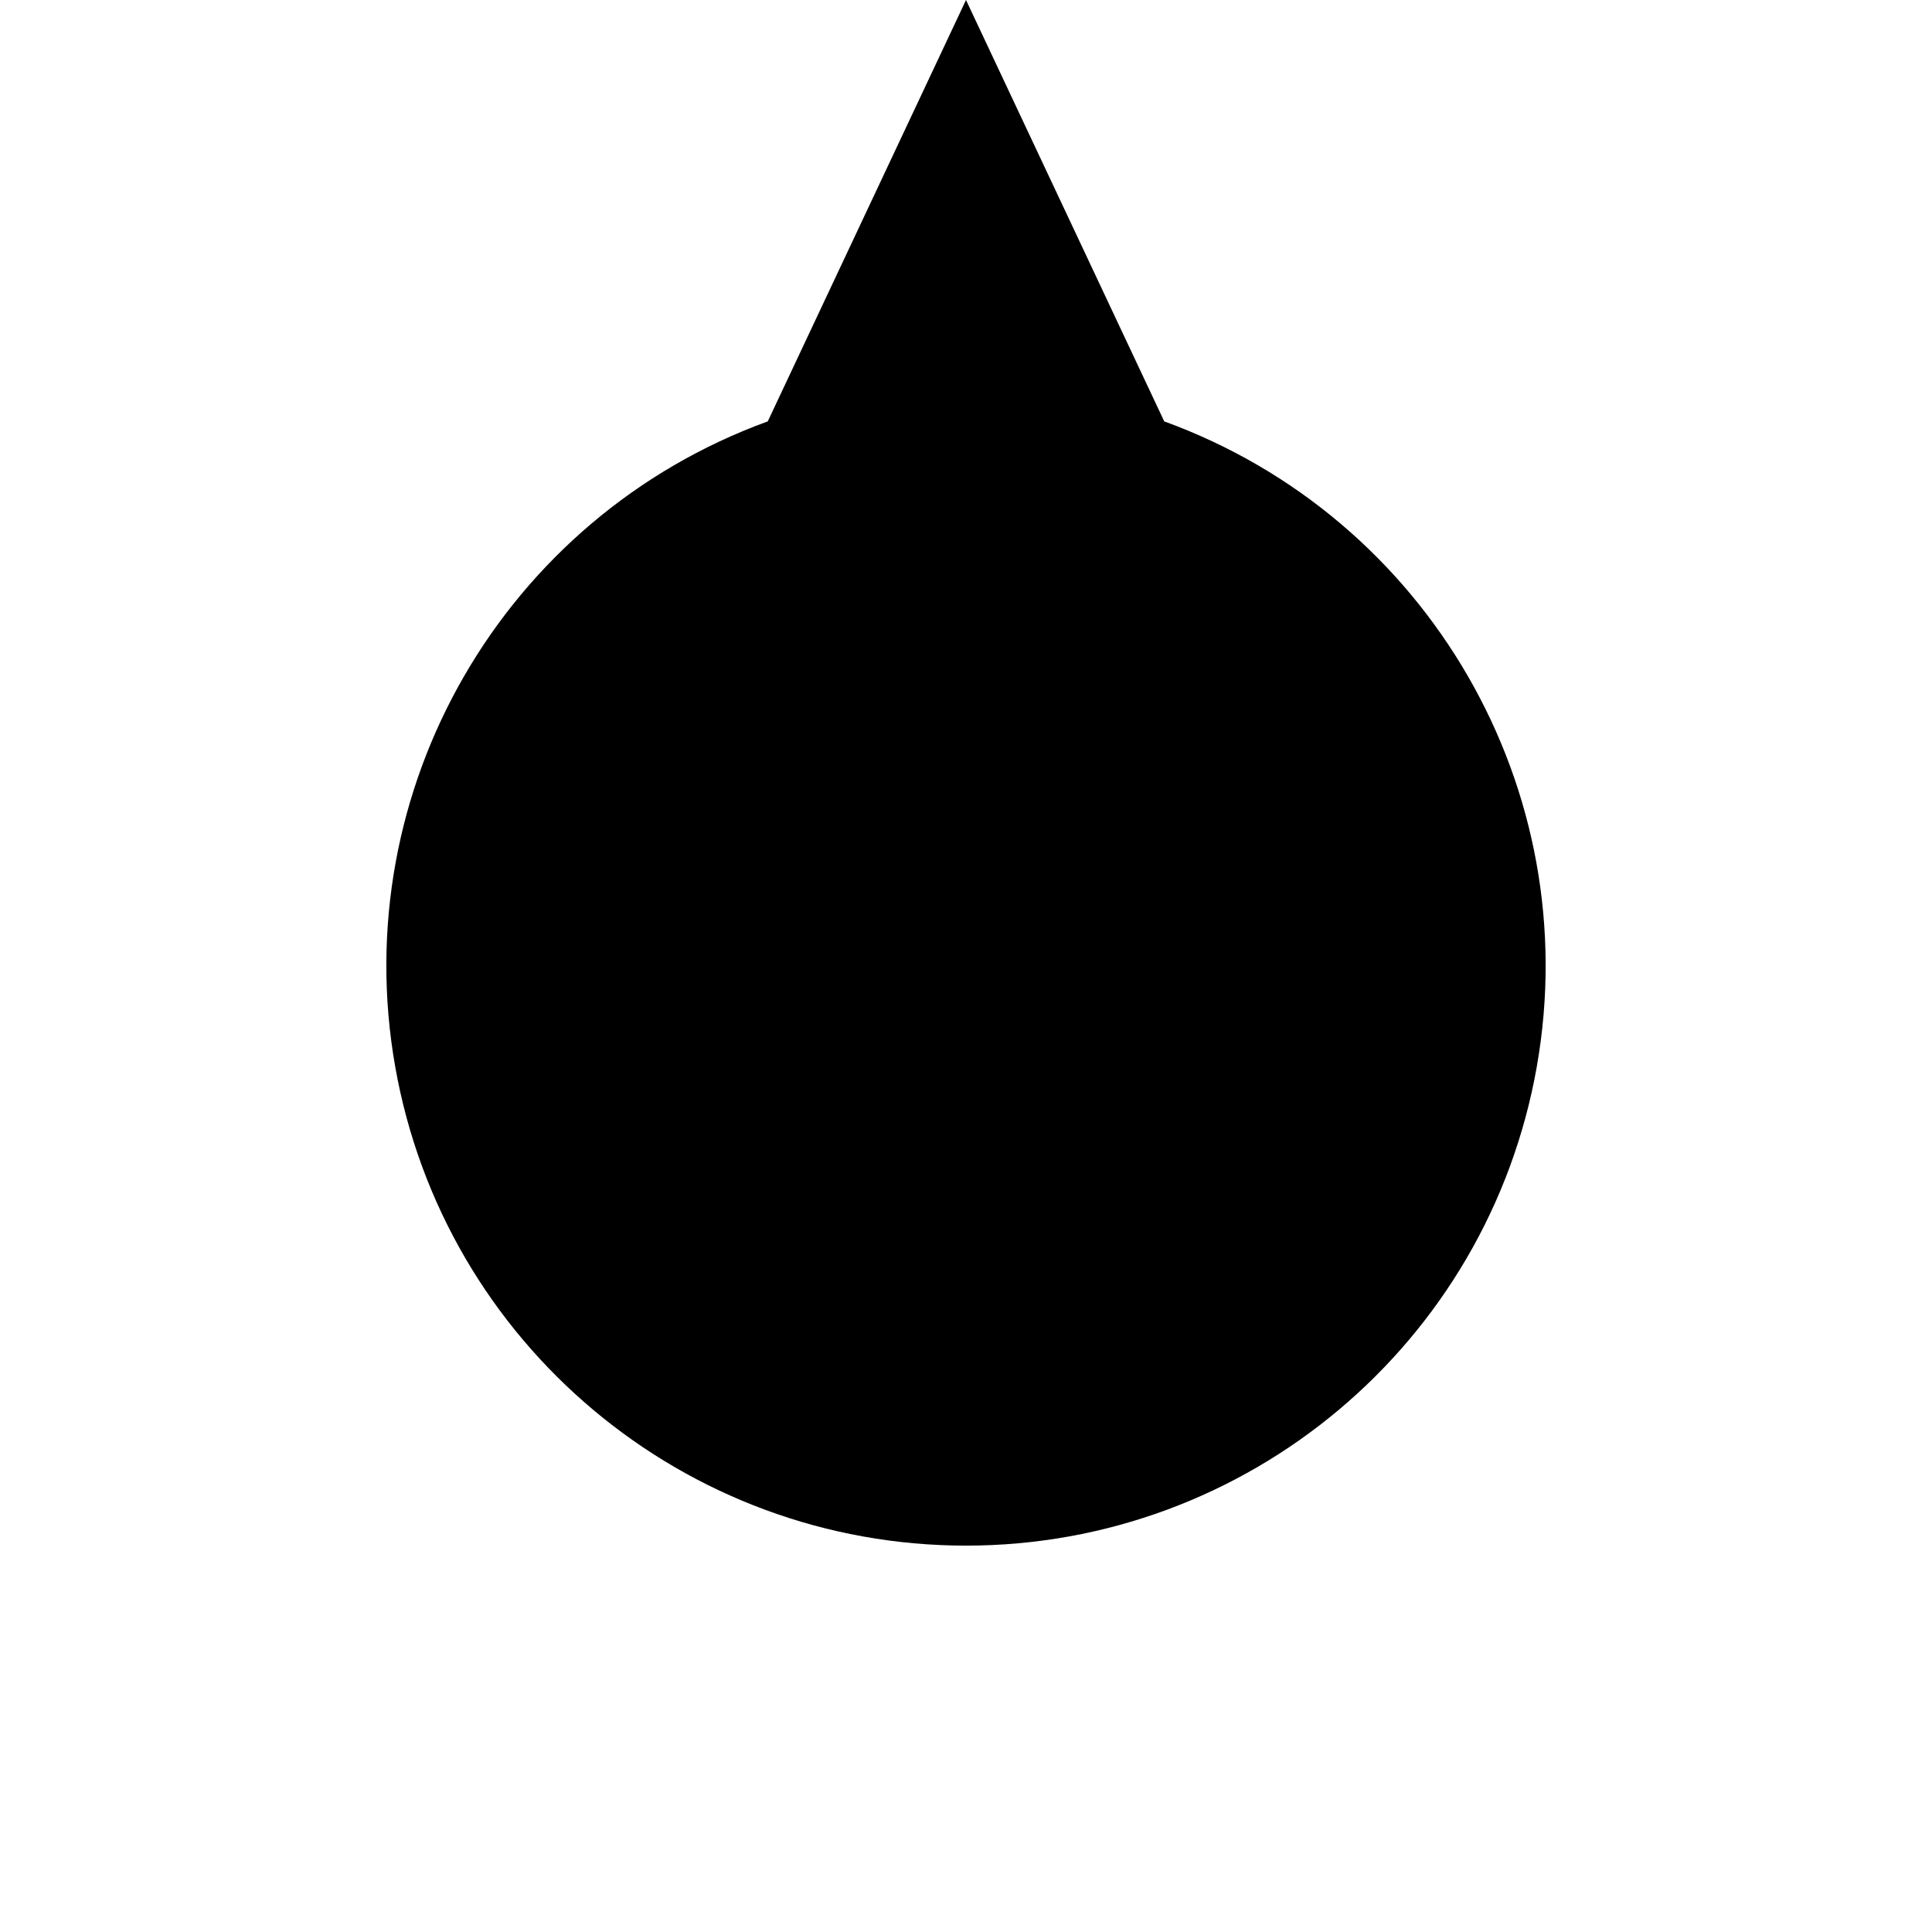
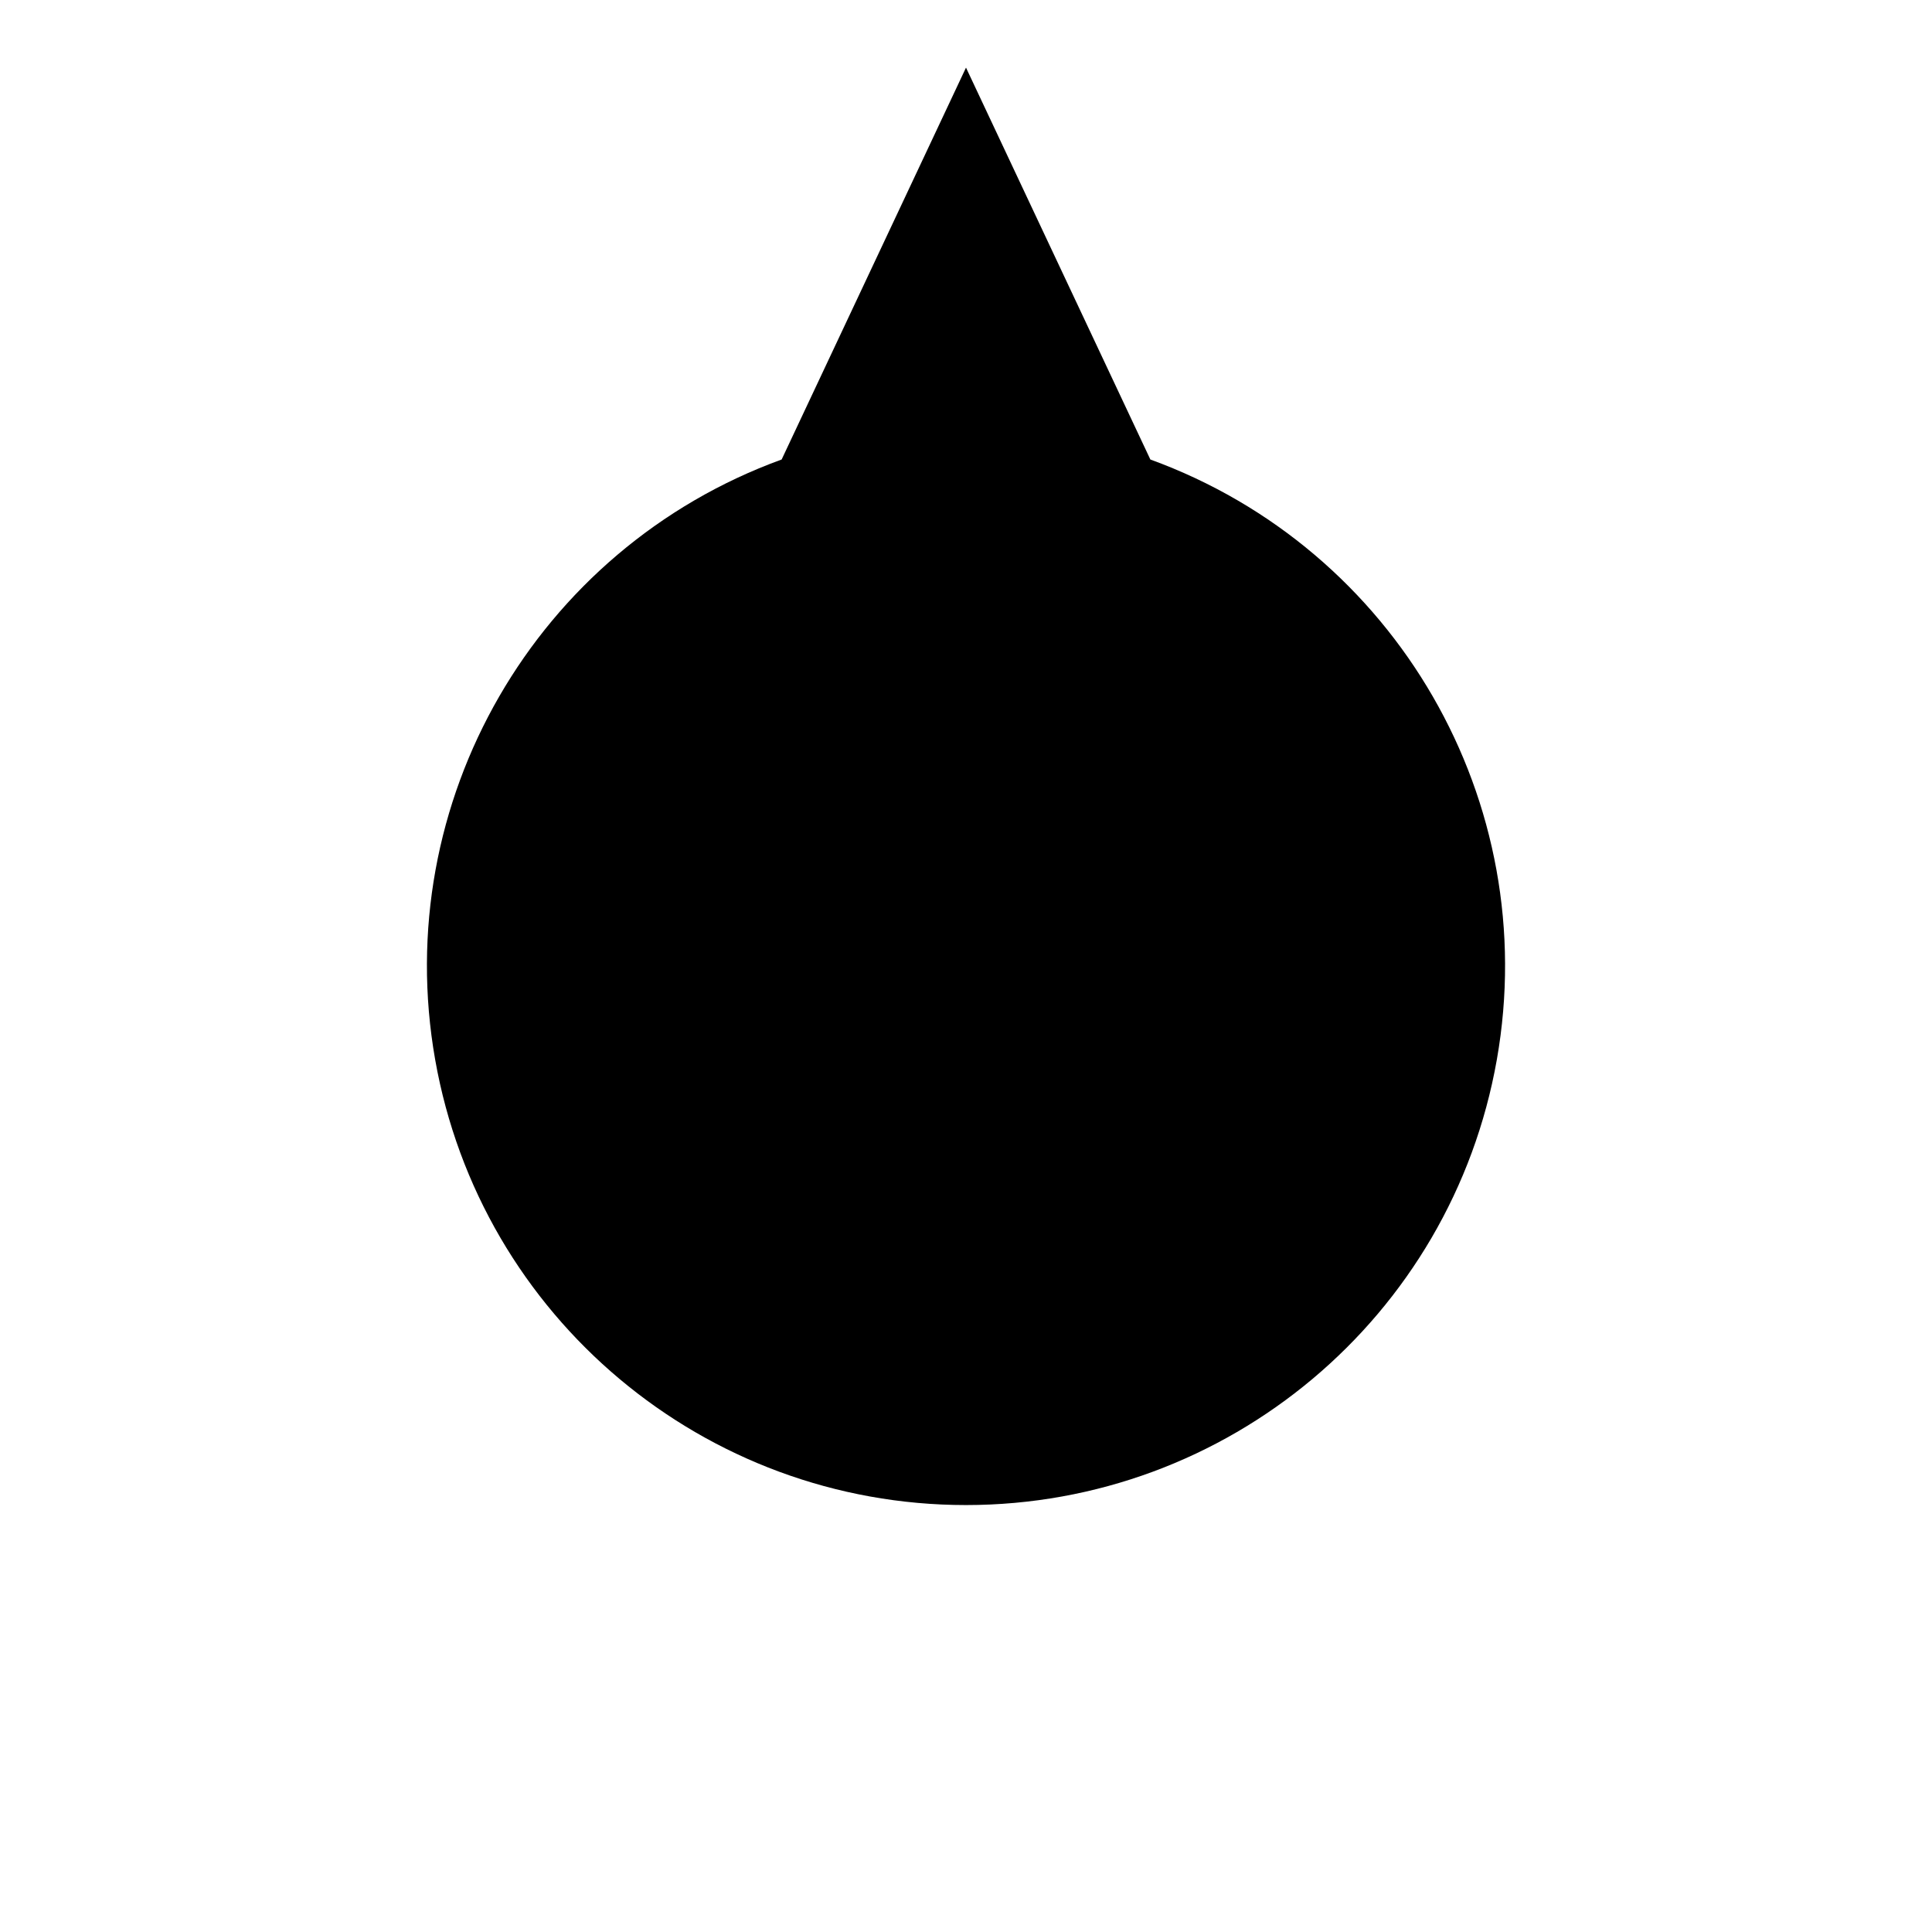
<svg xmlns="http://www.w3.org/2000/svg" width="28px" height="28px" viewBox="0 0 28 28" version="1.1">
  <g id="surface1">
-     <path style="stroke:rgba(255, 255, 255, 1.0);stroke-width: 2.5px;stroke-linecap: square;paint-order: stroke;fill-rule:nonzero;fill:rgb(0%,0%,0%);fill-opacity:1;" d=" M 11.127 6.107 A 8.4 8.4 0 1 0 16.873 6.107 L 14 0 L 11.127 6.107" />
+     <path style="stroke:rgba(255, 255, 255, 1.0);stroke-width: 2.5px;stroke-linecap: square;paint-order: stroke;fill-rule:nonzero;fill:rgb(0%,0%,0%);fill-opacity:1;" transform="translate(14, 14) scale(0.93) translate(-14, -14)" d="M 11.127 6.107 A 8.4 8.4 0 1 0 16.873 6.107 L 14 0 L 11.127 6.107" />
  </g>
</svg>
